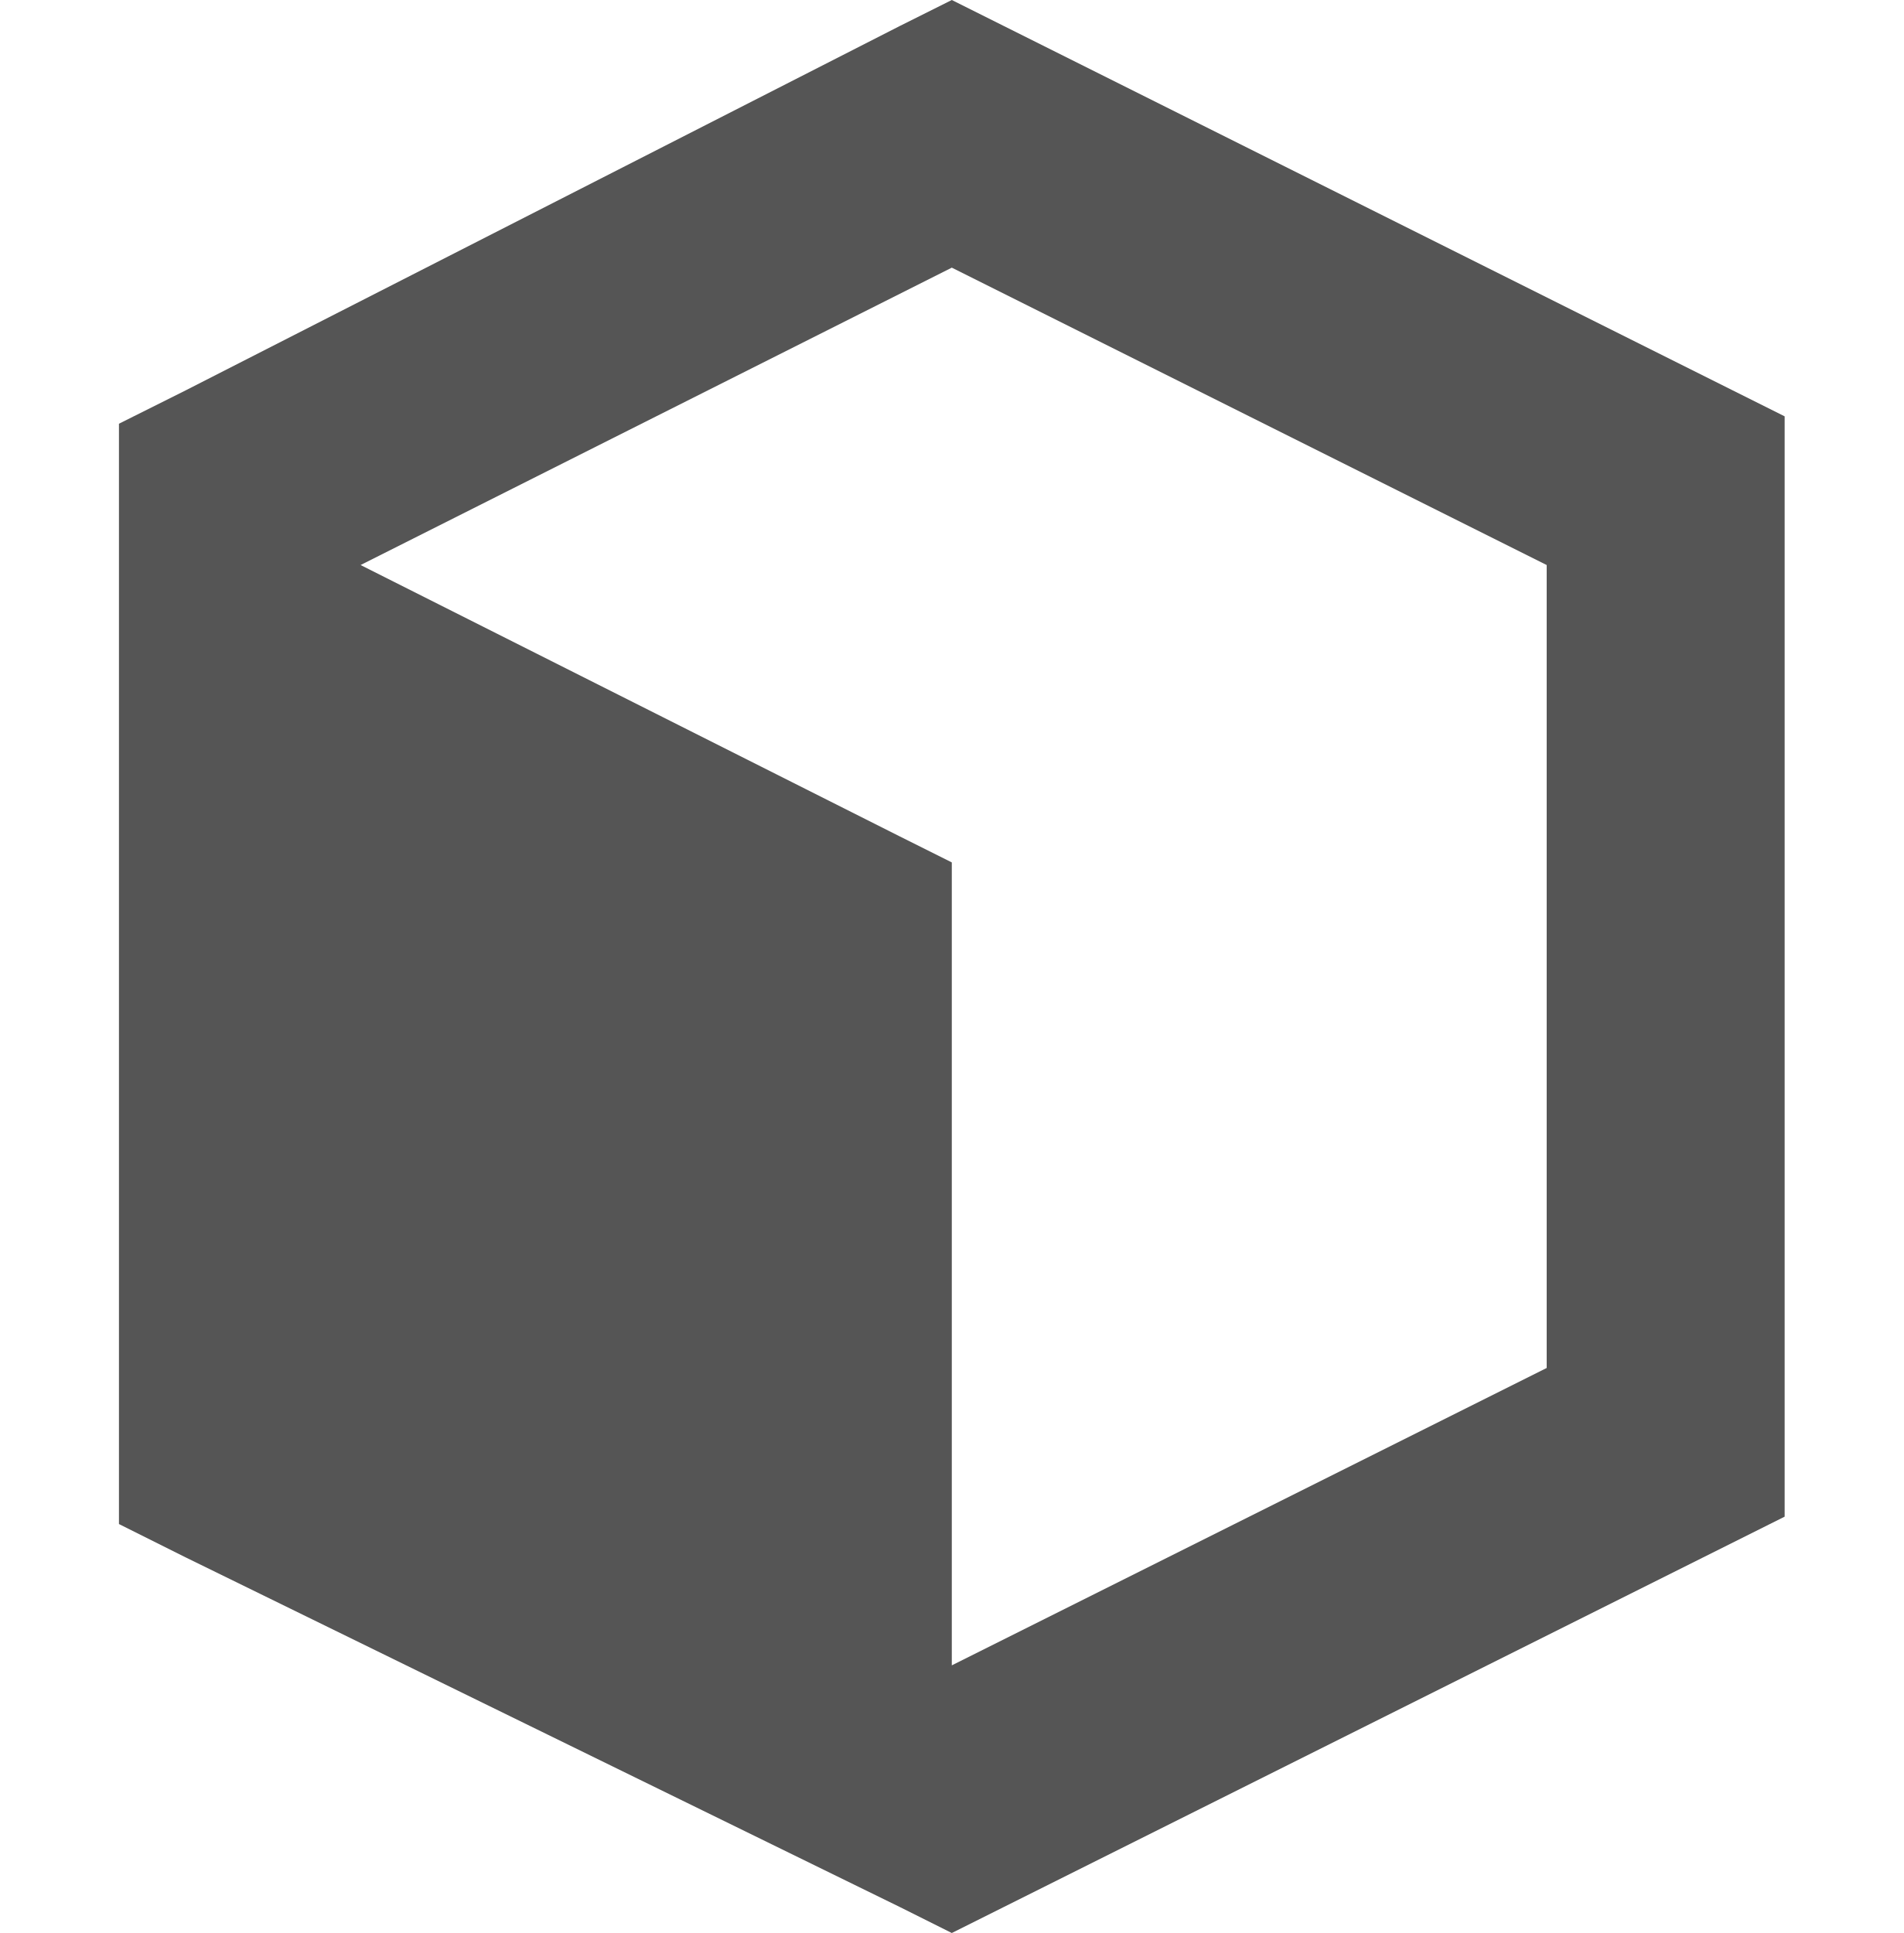
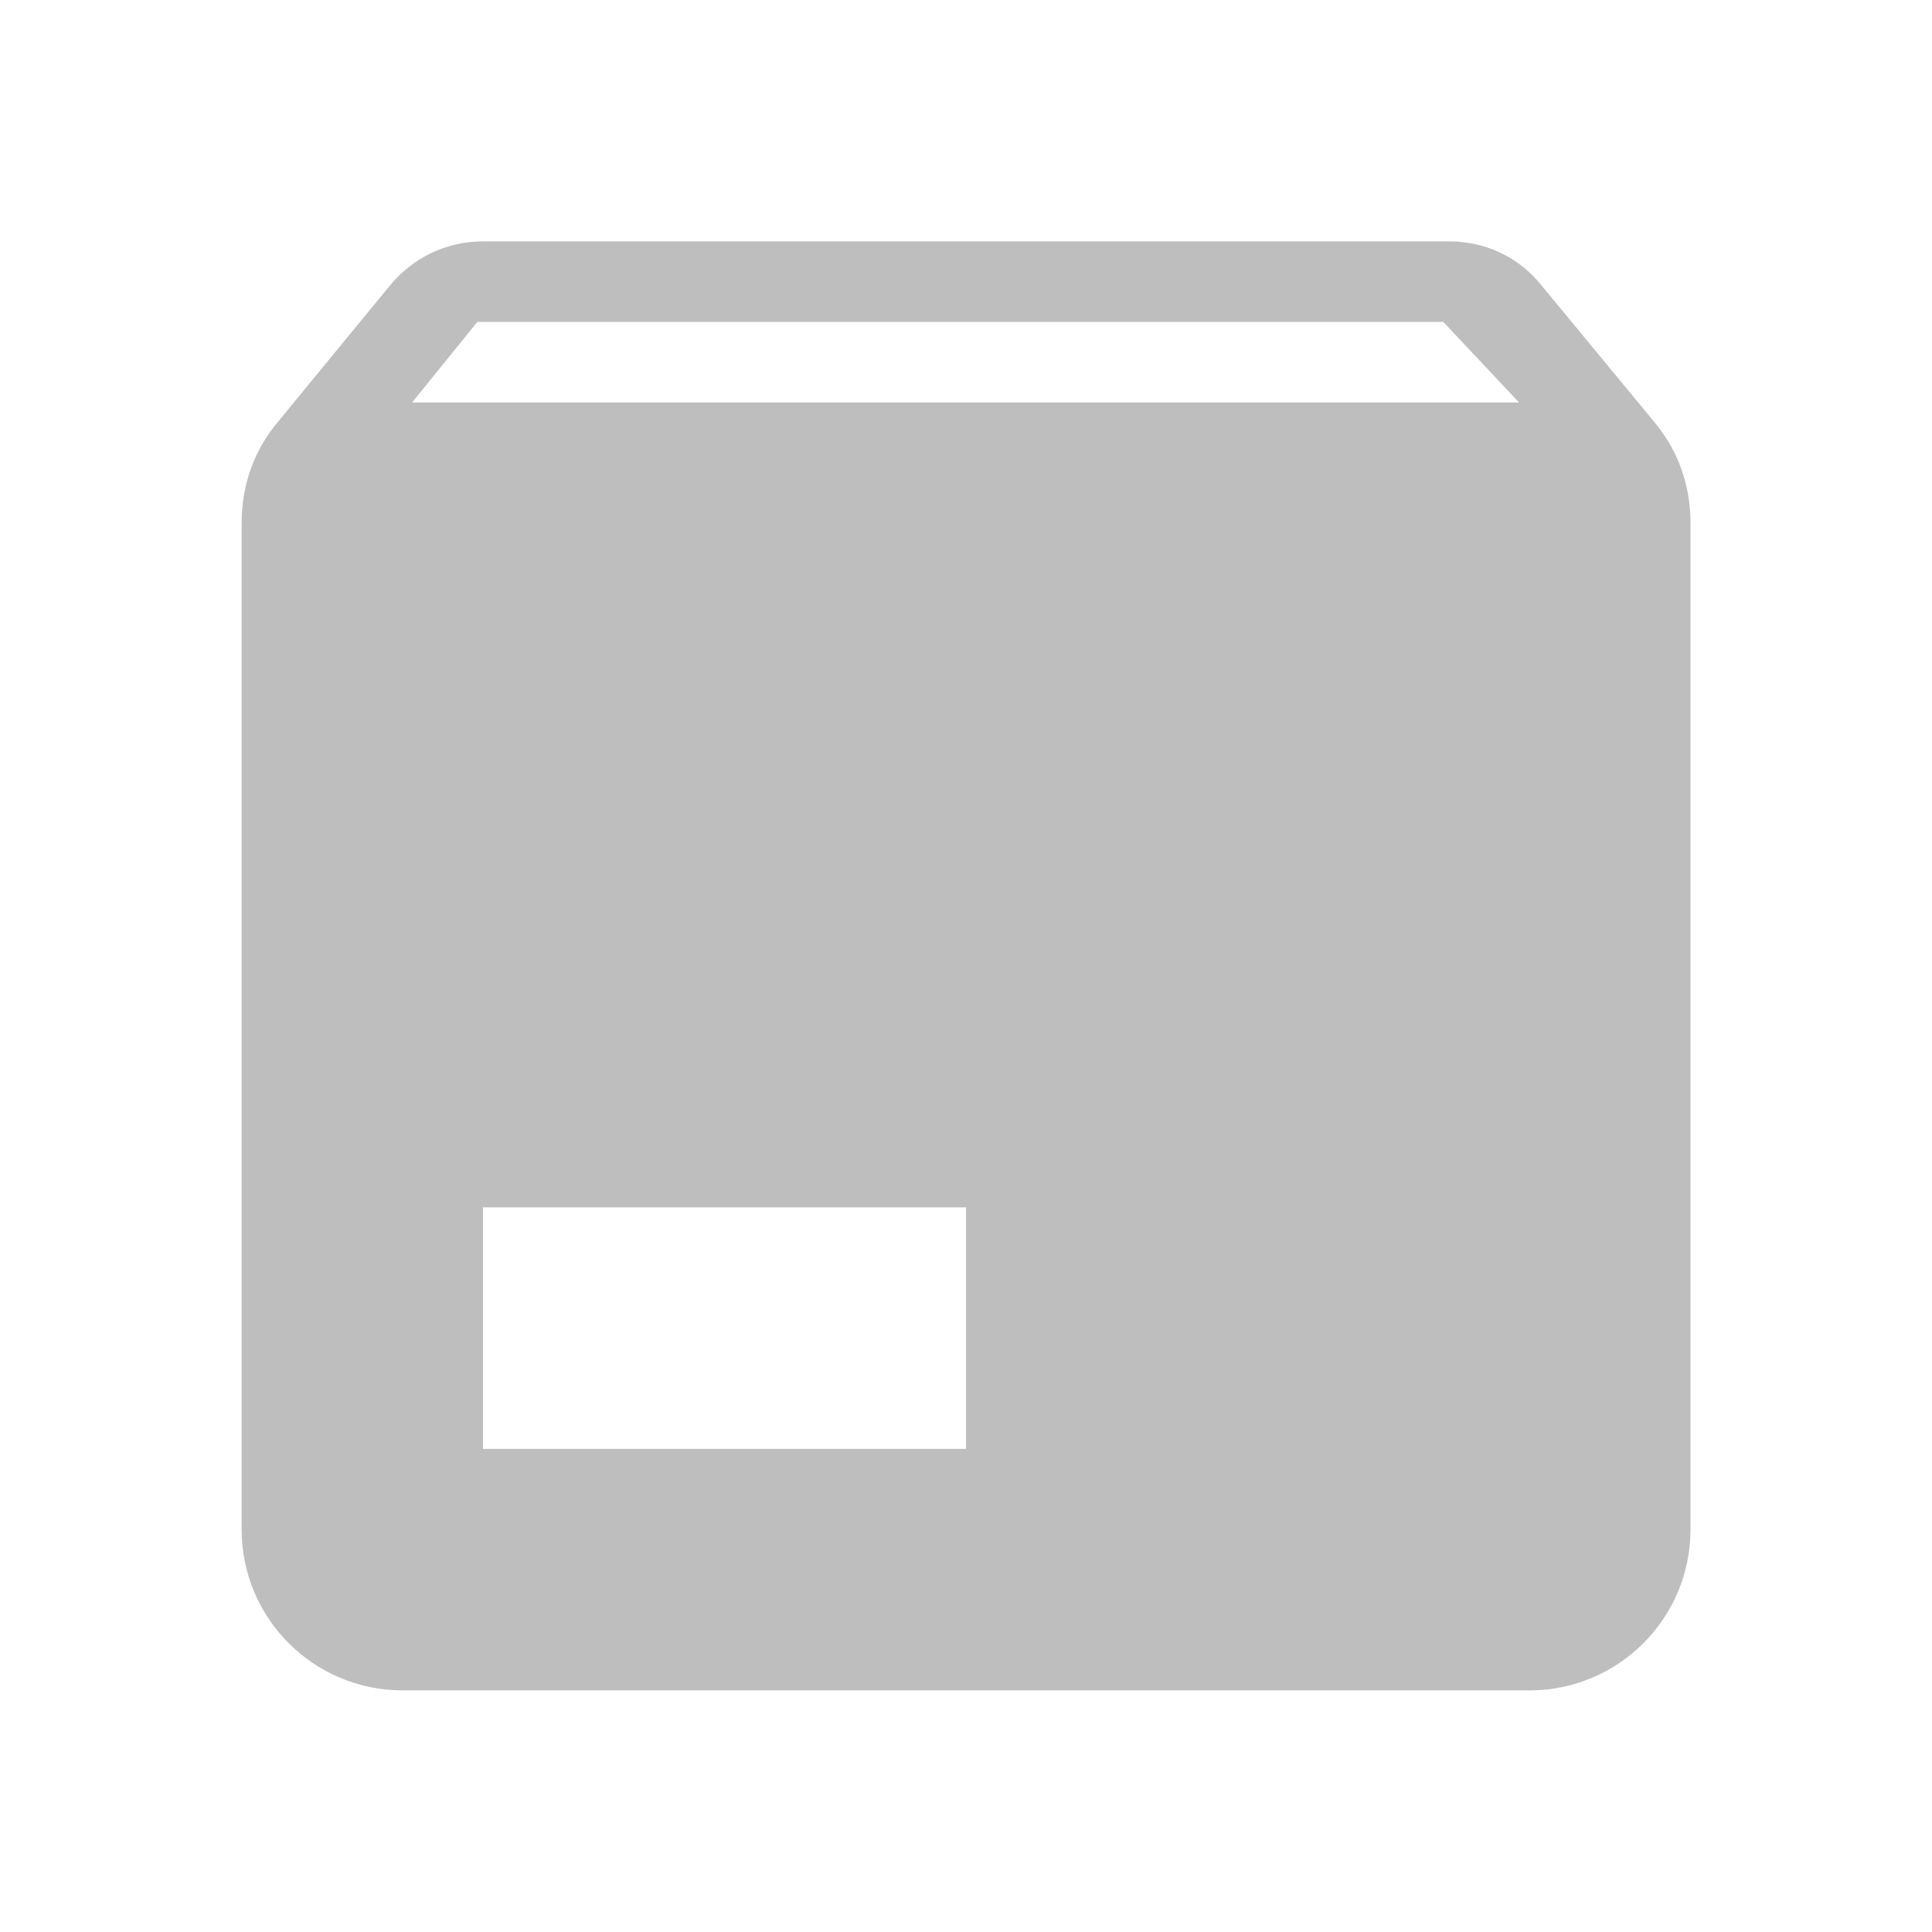
- <svg xmlns="http://www.w3.org/2000/svg" xmlns:ns1="http://www.openswatchbook.org/uri/2009/osb" height="16.25" id="svg7384" style="enable-background:new" version="1.1" width="16">
-   <defs id="defs7386">
-     <linearGradient id="linearGradient5606" ns1:paint="solid">
-       <stop id="stop5608" offset="0" style="stop-color:#000000;stop-opacity:1;" />
-     </linearGradient>
-     <filter color-interpolation-filters="sRGB" id="filter7554">
-       <feBlend id="feBlend7556" in2="BackgroundImage" mode="darken" />
-     </filter>
-   </defs>
-   <g id="layer9" style="display:inline" transform="translate(-745.0002,289.269)" />
-   <g id="layer10" style="display:inline;filter:url(#filter7554)" transform="translate(-745.0002,289.269)" />
-   <g id="layer1" style="display:inline" transform="translate(-504,-327.731)" />
-   <g id="layer14" style="display:inline" transform="translate(-745.0002,289.269)">
-     <path d="m 753,-289.269 -0.438,0.219 -6,3.062 -0.562,0.281 0,0.594 0,8.031 0,0.625 0.562,0.281 6,2.938 0.438,0.219 0.438,-0.219 6,-3 0.562,-0.281 0,-0.625 0,-8 0,-0.625 -0.562,-0.281 -6,-3 -0.438,-0.219 z m 0,2.25 5,2.5 0,6.75 -5,2.5 0,-6.75 -0.438,-0.219 -4.531,-2.281 4.969,-2.5 z" id="path8468" style="font-size:medium;font-style:normal;font-variant:normal;font-weight:normal;font-stretch:normal;text-indent:0;text-align:start;text-decoration:none;line-height:normal;letter-spacing:normal;word-spacing:normal;text-transform:none;direction:ltr;block-progression:tb;writing-mode:lr-tb;text-anchor:start;baseline-shift:baseline;color:#000000;fill:#555555;fill-opacity:1;stroke:none;stroke-width:2;marker:none;visibility:visible;display:inline;overflow:visible;enable-background:accumulate;font-family:Sans;-inkscape-font-specification:Sans" />
-   </g>
-   <g id="layer15" style="display:inline" transform="translate(-745.0002,289.269)" />
-   <g id="g71291" style="display:inline" transform="translate(-745.0002,289.269)" />
-   <g id="layer2" style="display:inline" transform="translate(-504,-177.731)" />
-   <g id="g6058" style="display:inline" transform="translate(-504,-177.731)" />
-   <g id="layer12" style="display:inline" transform="translate(-745.0002,289.269)" />
+ <svg xmlns="http://www.w3.org/2000/svg" height="16" viewBox="0 0 16 16" width="16">
+   <path d="m3.413 3.333h9.167l-.627-.667h-8zm10.28.153c.193.227.307.513.307.847v8.333a1.333 1.333 0 0 1 -1.333 1.333h-9.333a1.333 1.333 0 0 1 -1.333-1.333v-8.333c0-.333.113-.62.307-.847l.92-1.12c.187-.227.46-.367.773-.367h8c .313 0 .587.14.767.367zm-9.693 8.513h4v-2h-4z" fill="#bebebe" />
</svg>
